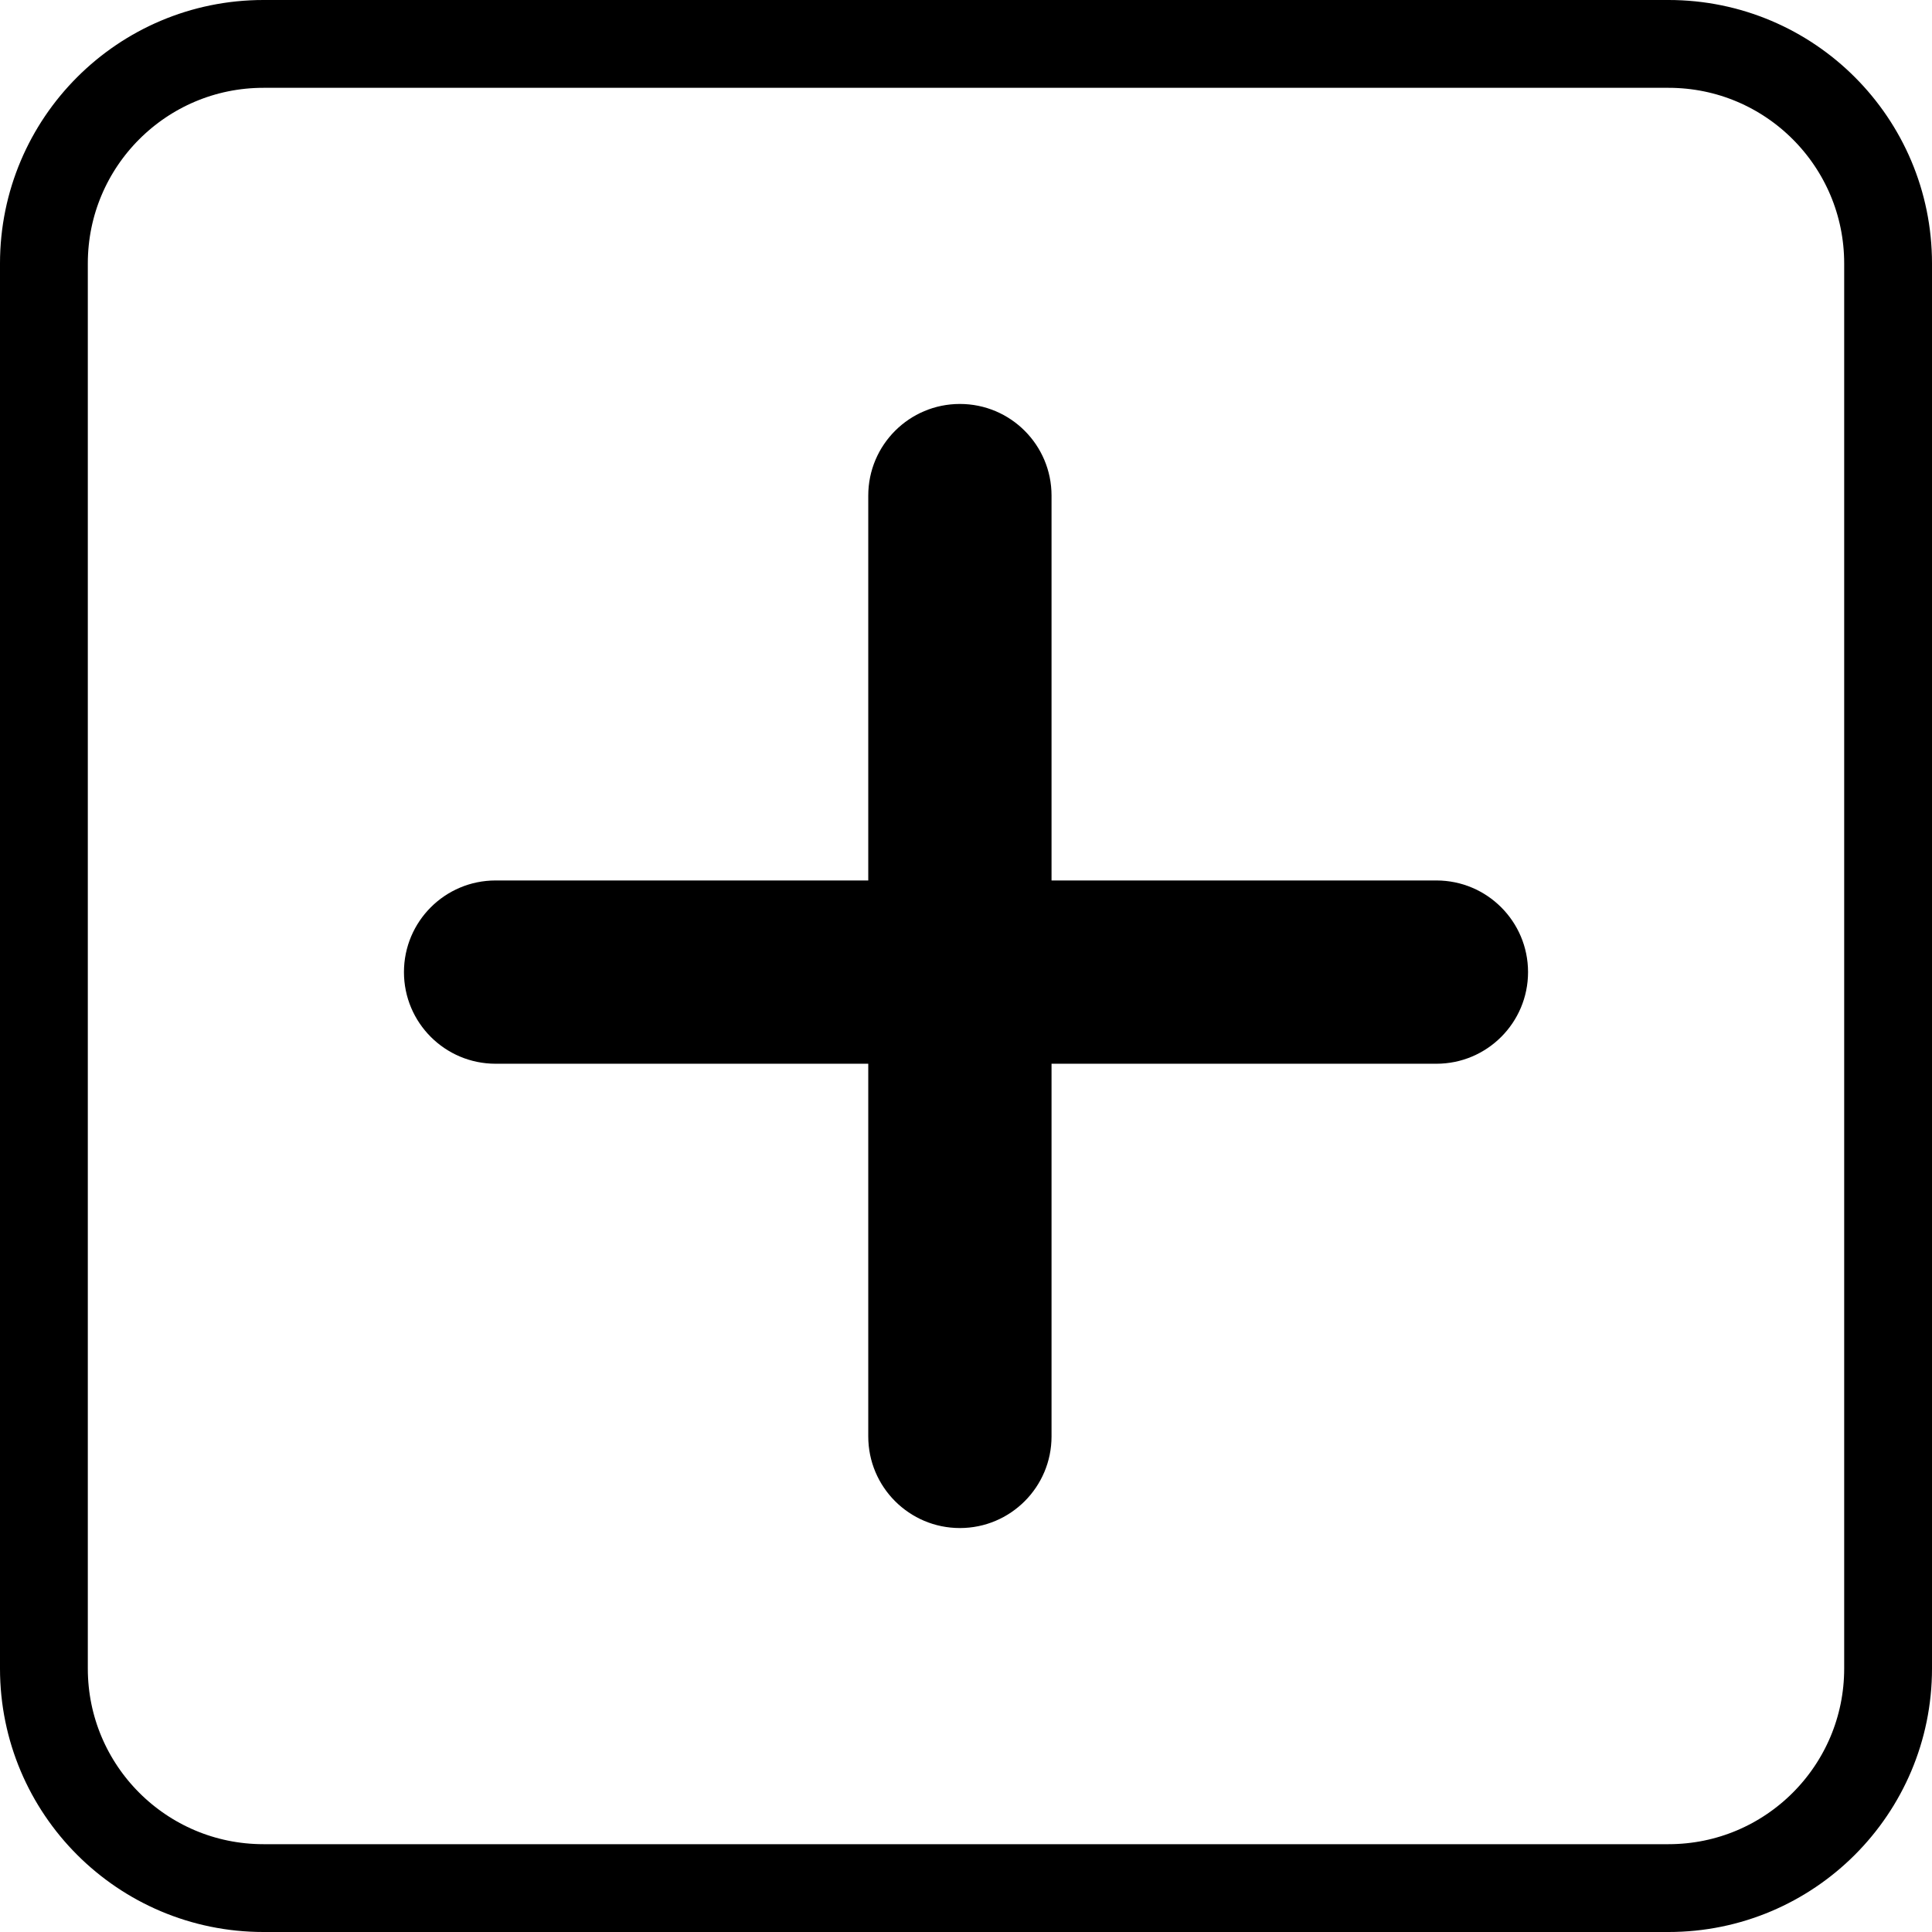
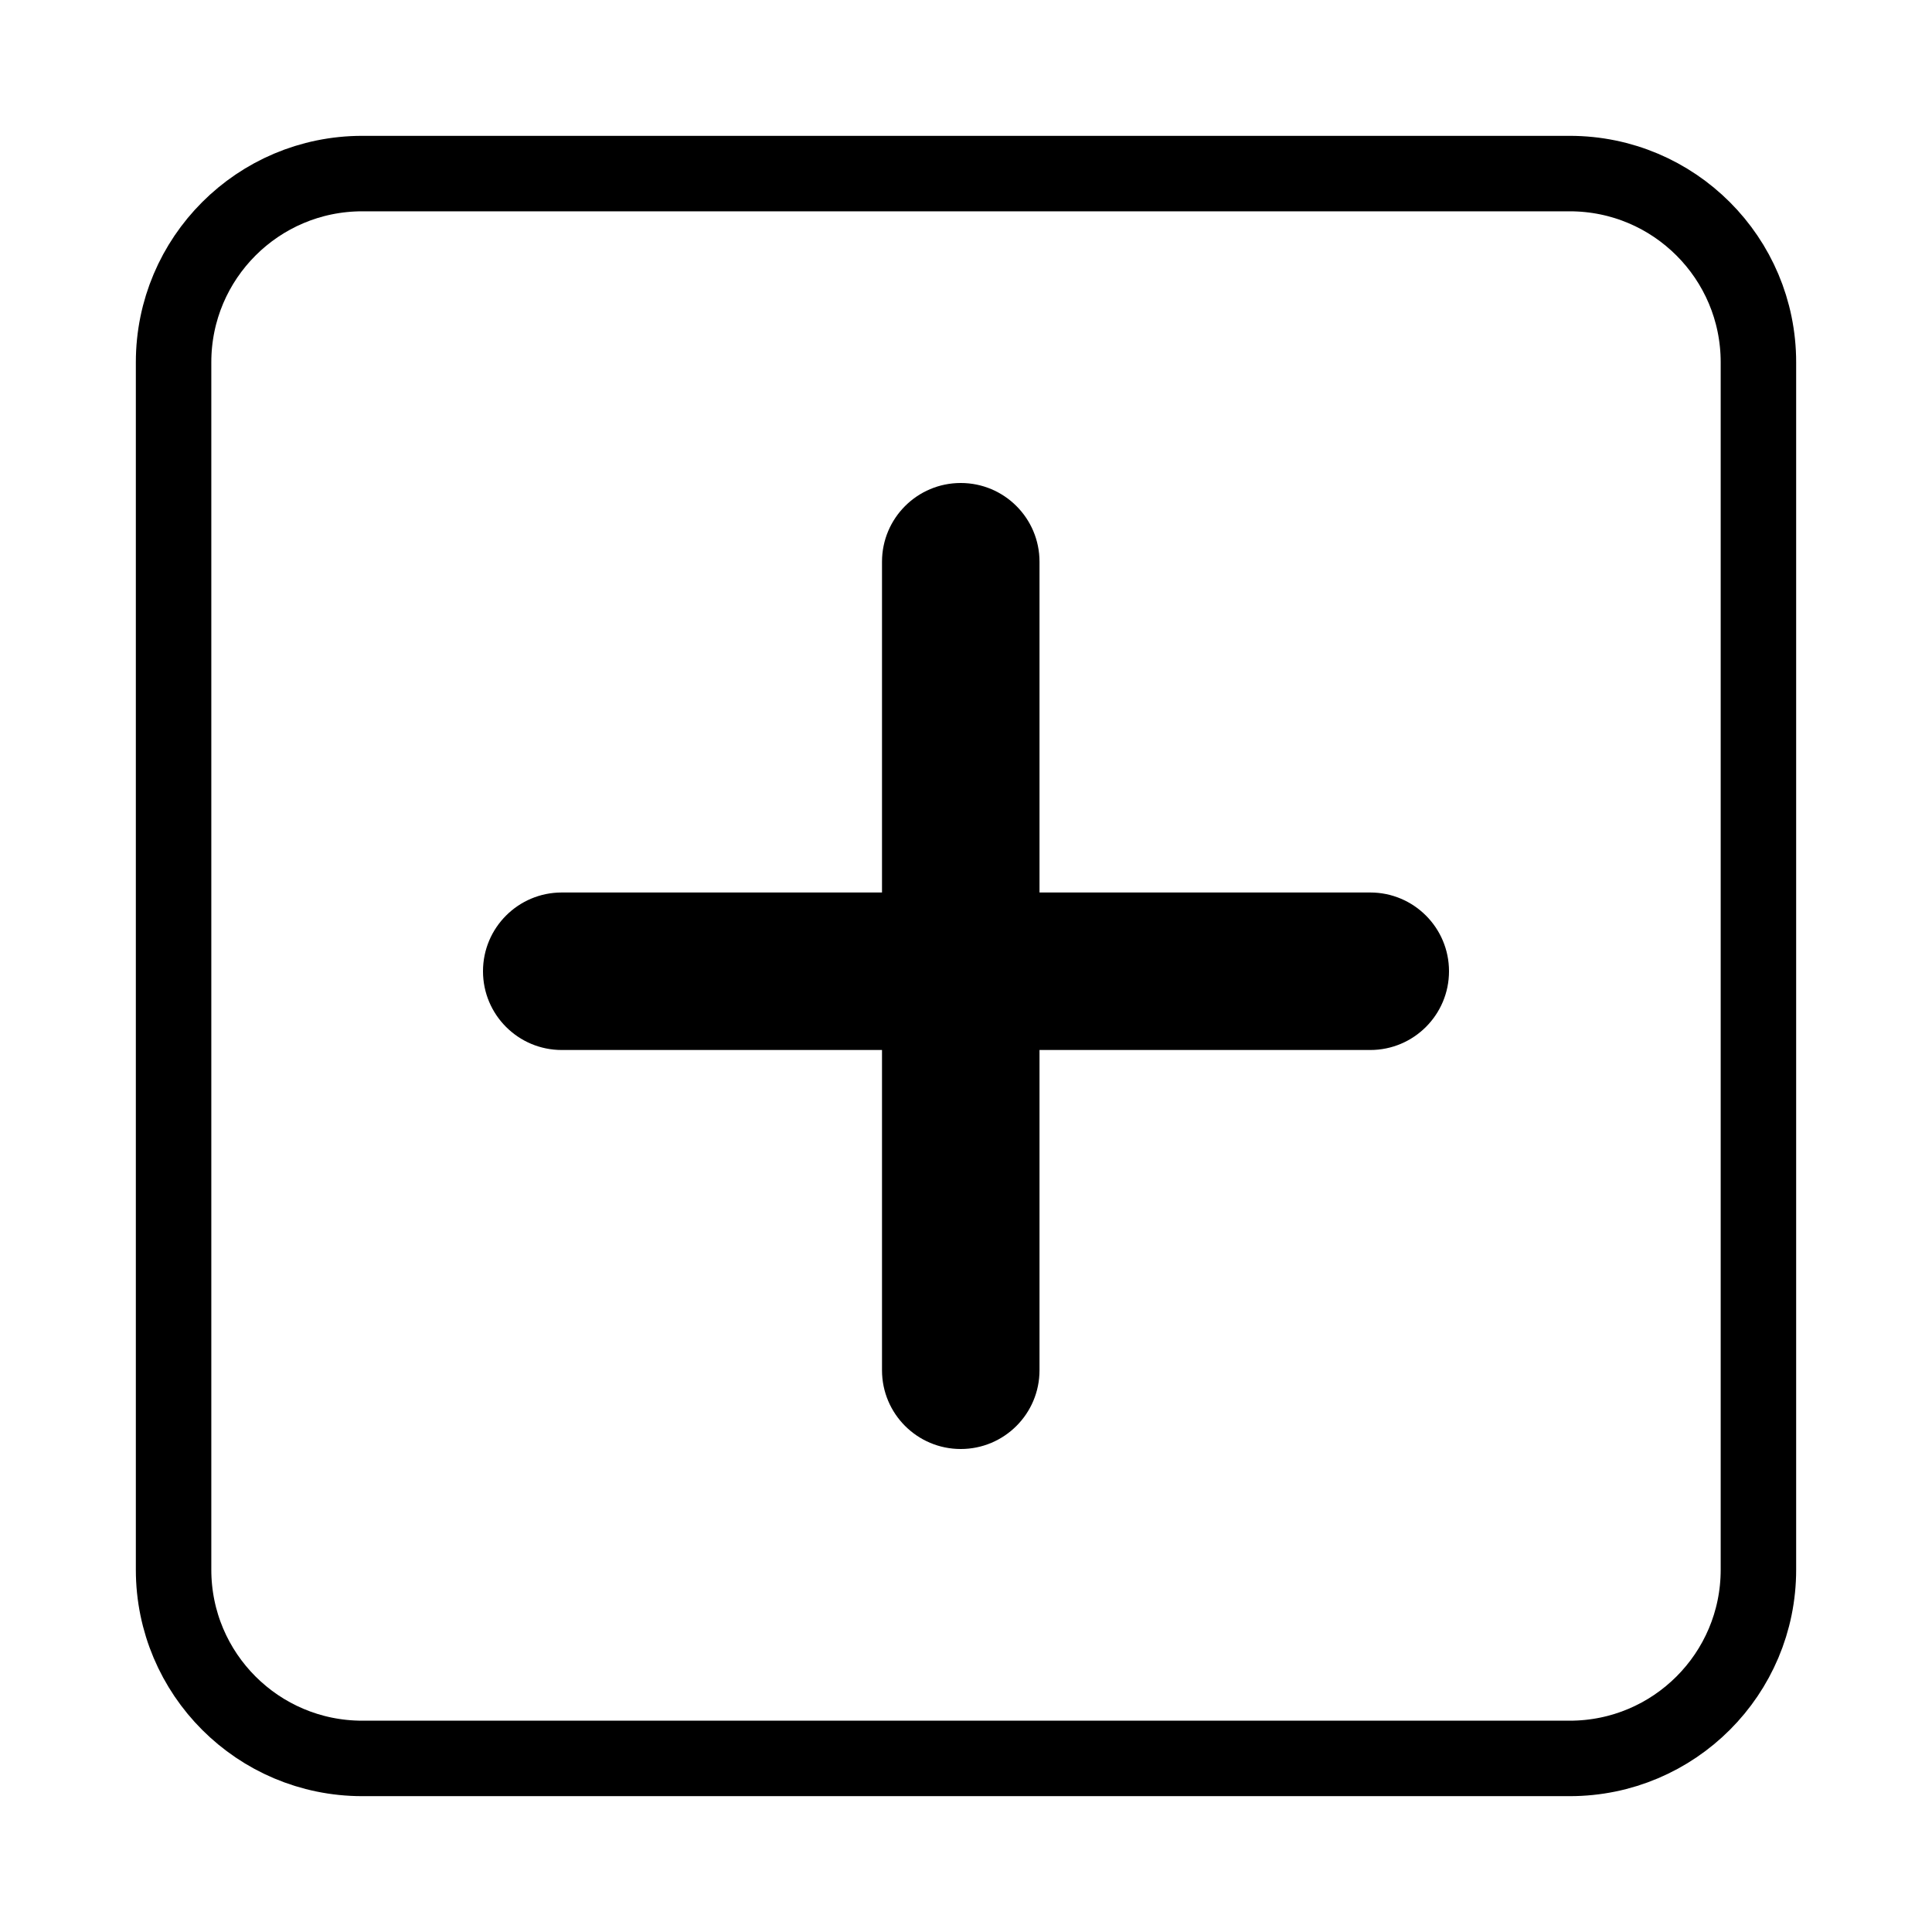
- <svg xmlns="http://www.w3.org/2000/svg" width="110" height="110">
+ <svg xmlns="http://www.w3.org/2000/svg" width="128" height="128">
  <g fill="none" fill-rule="evenodd">
-     <path d="M15 2.5C8.096 2.5 2.5 8.096 2.5 15v80c0 6.904 5.596 12.5 12.5 12.5h80c6.904 0 12.5-5.596 12.5-12.5V15c0-6.904-5.596-12.5-12.5-12.5H15z" stroke="#000" stroke-width="5" />
-     <path d="M59.87 50.13V28.217a5.217 5.217 0 1 0-10.435 0V50.13H28.217a5.217 5.217 0 1 0 0 10.435h21.218v21.218a5.217 5.217 0 0 0 10.435 0V60.565h21.913a5.217 5.217 0 0 0 0-10.435H59.87z" fill="#000" />
+     <path d="M24 11.5c-6.904 0-12.5 5.596-12.5 12.5v80c0 6.904 5.596 12.5 12.5 12.5h80c6.904 0 12.5-5.596 12.5-12.5V24c0-6.904-5.596-12.5-12.5-12.5H24z" stroke="#000" stroke-width="5" />
+     <path d="M68.87 59.13V37.217a5.217 5.217 0 1 0-10.435 0V59.13H37.217a5.217 5.217 0 1 0 0 10.435h21.218v21.218a5.217 5.217 0 0 0 10.435 0V69.565h21.913a5.217 5.217 0 0 0 0-10.435H68.87z" fill="#000" />
  </g>
</svg>
